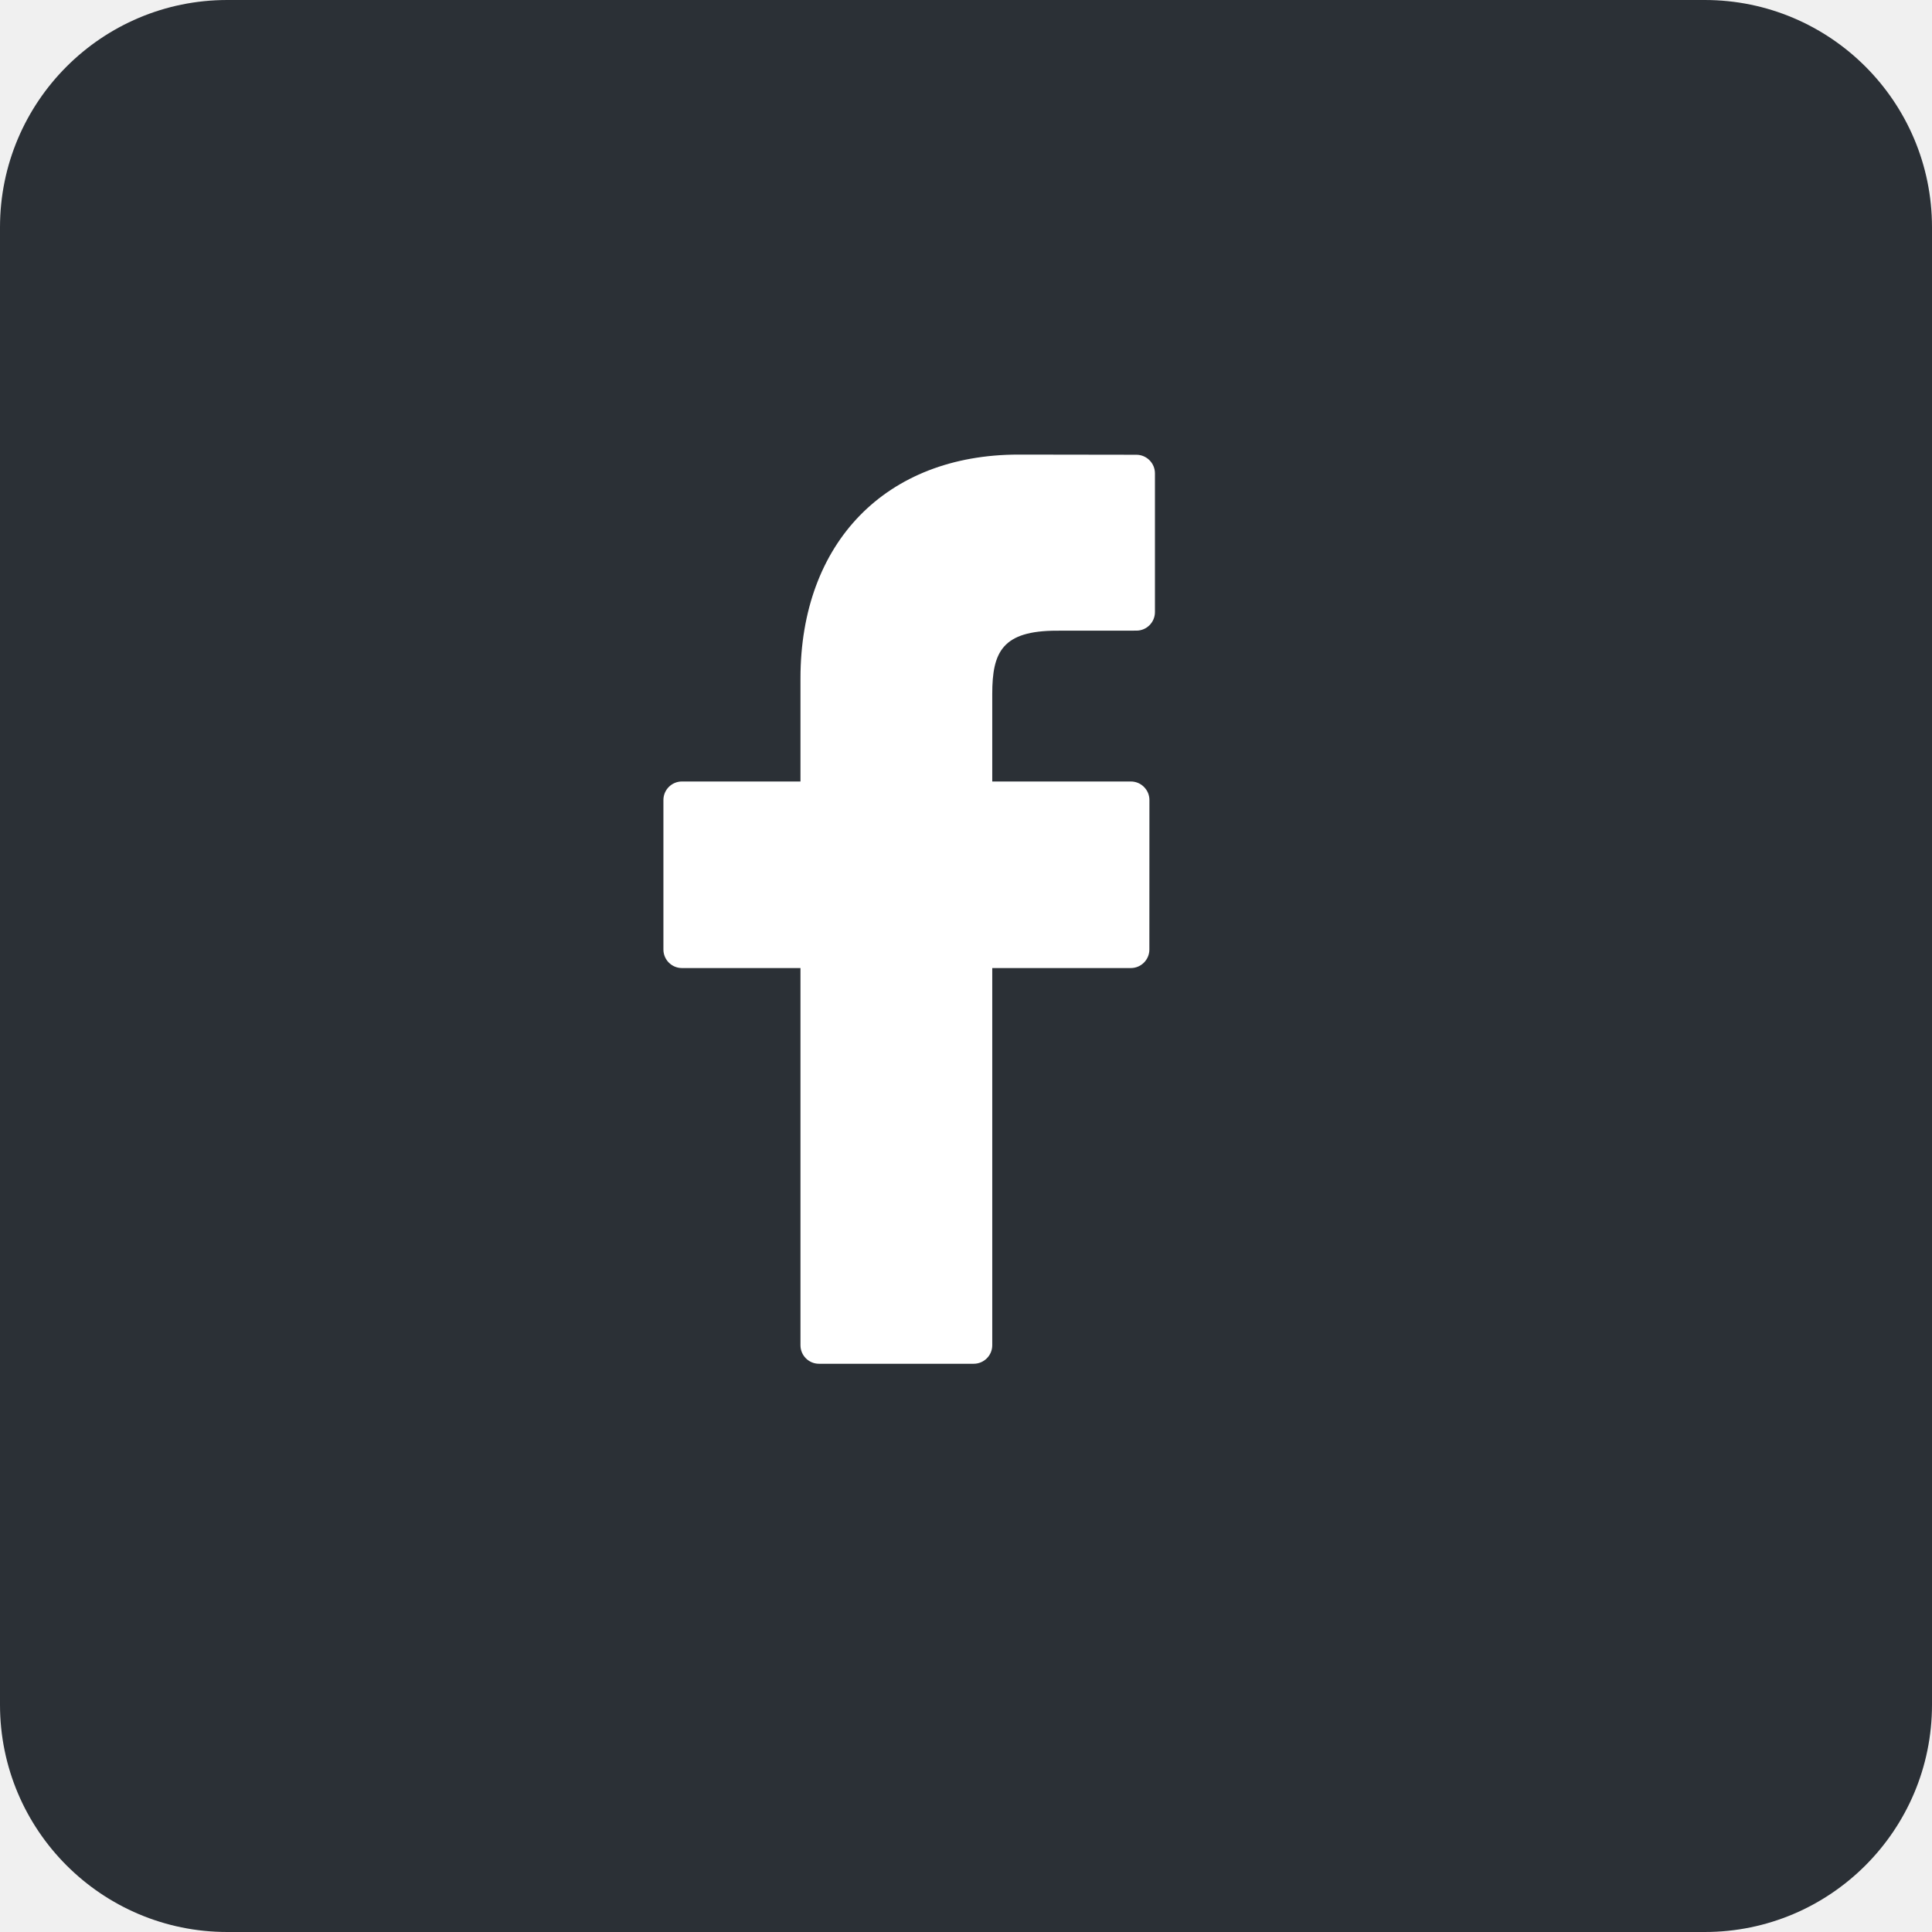
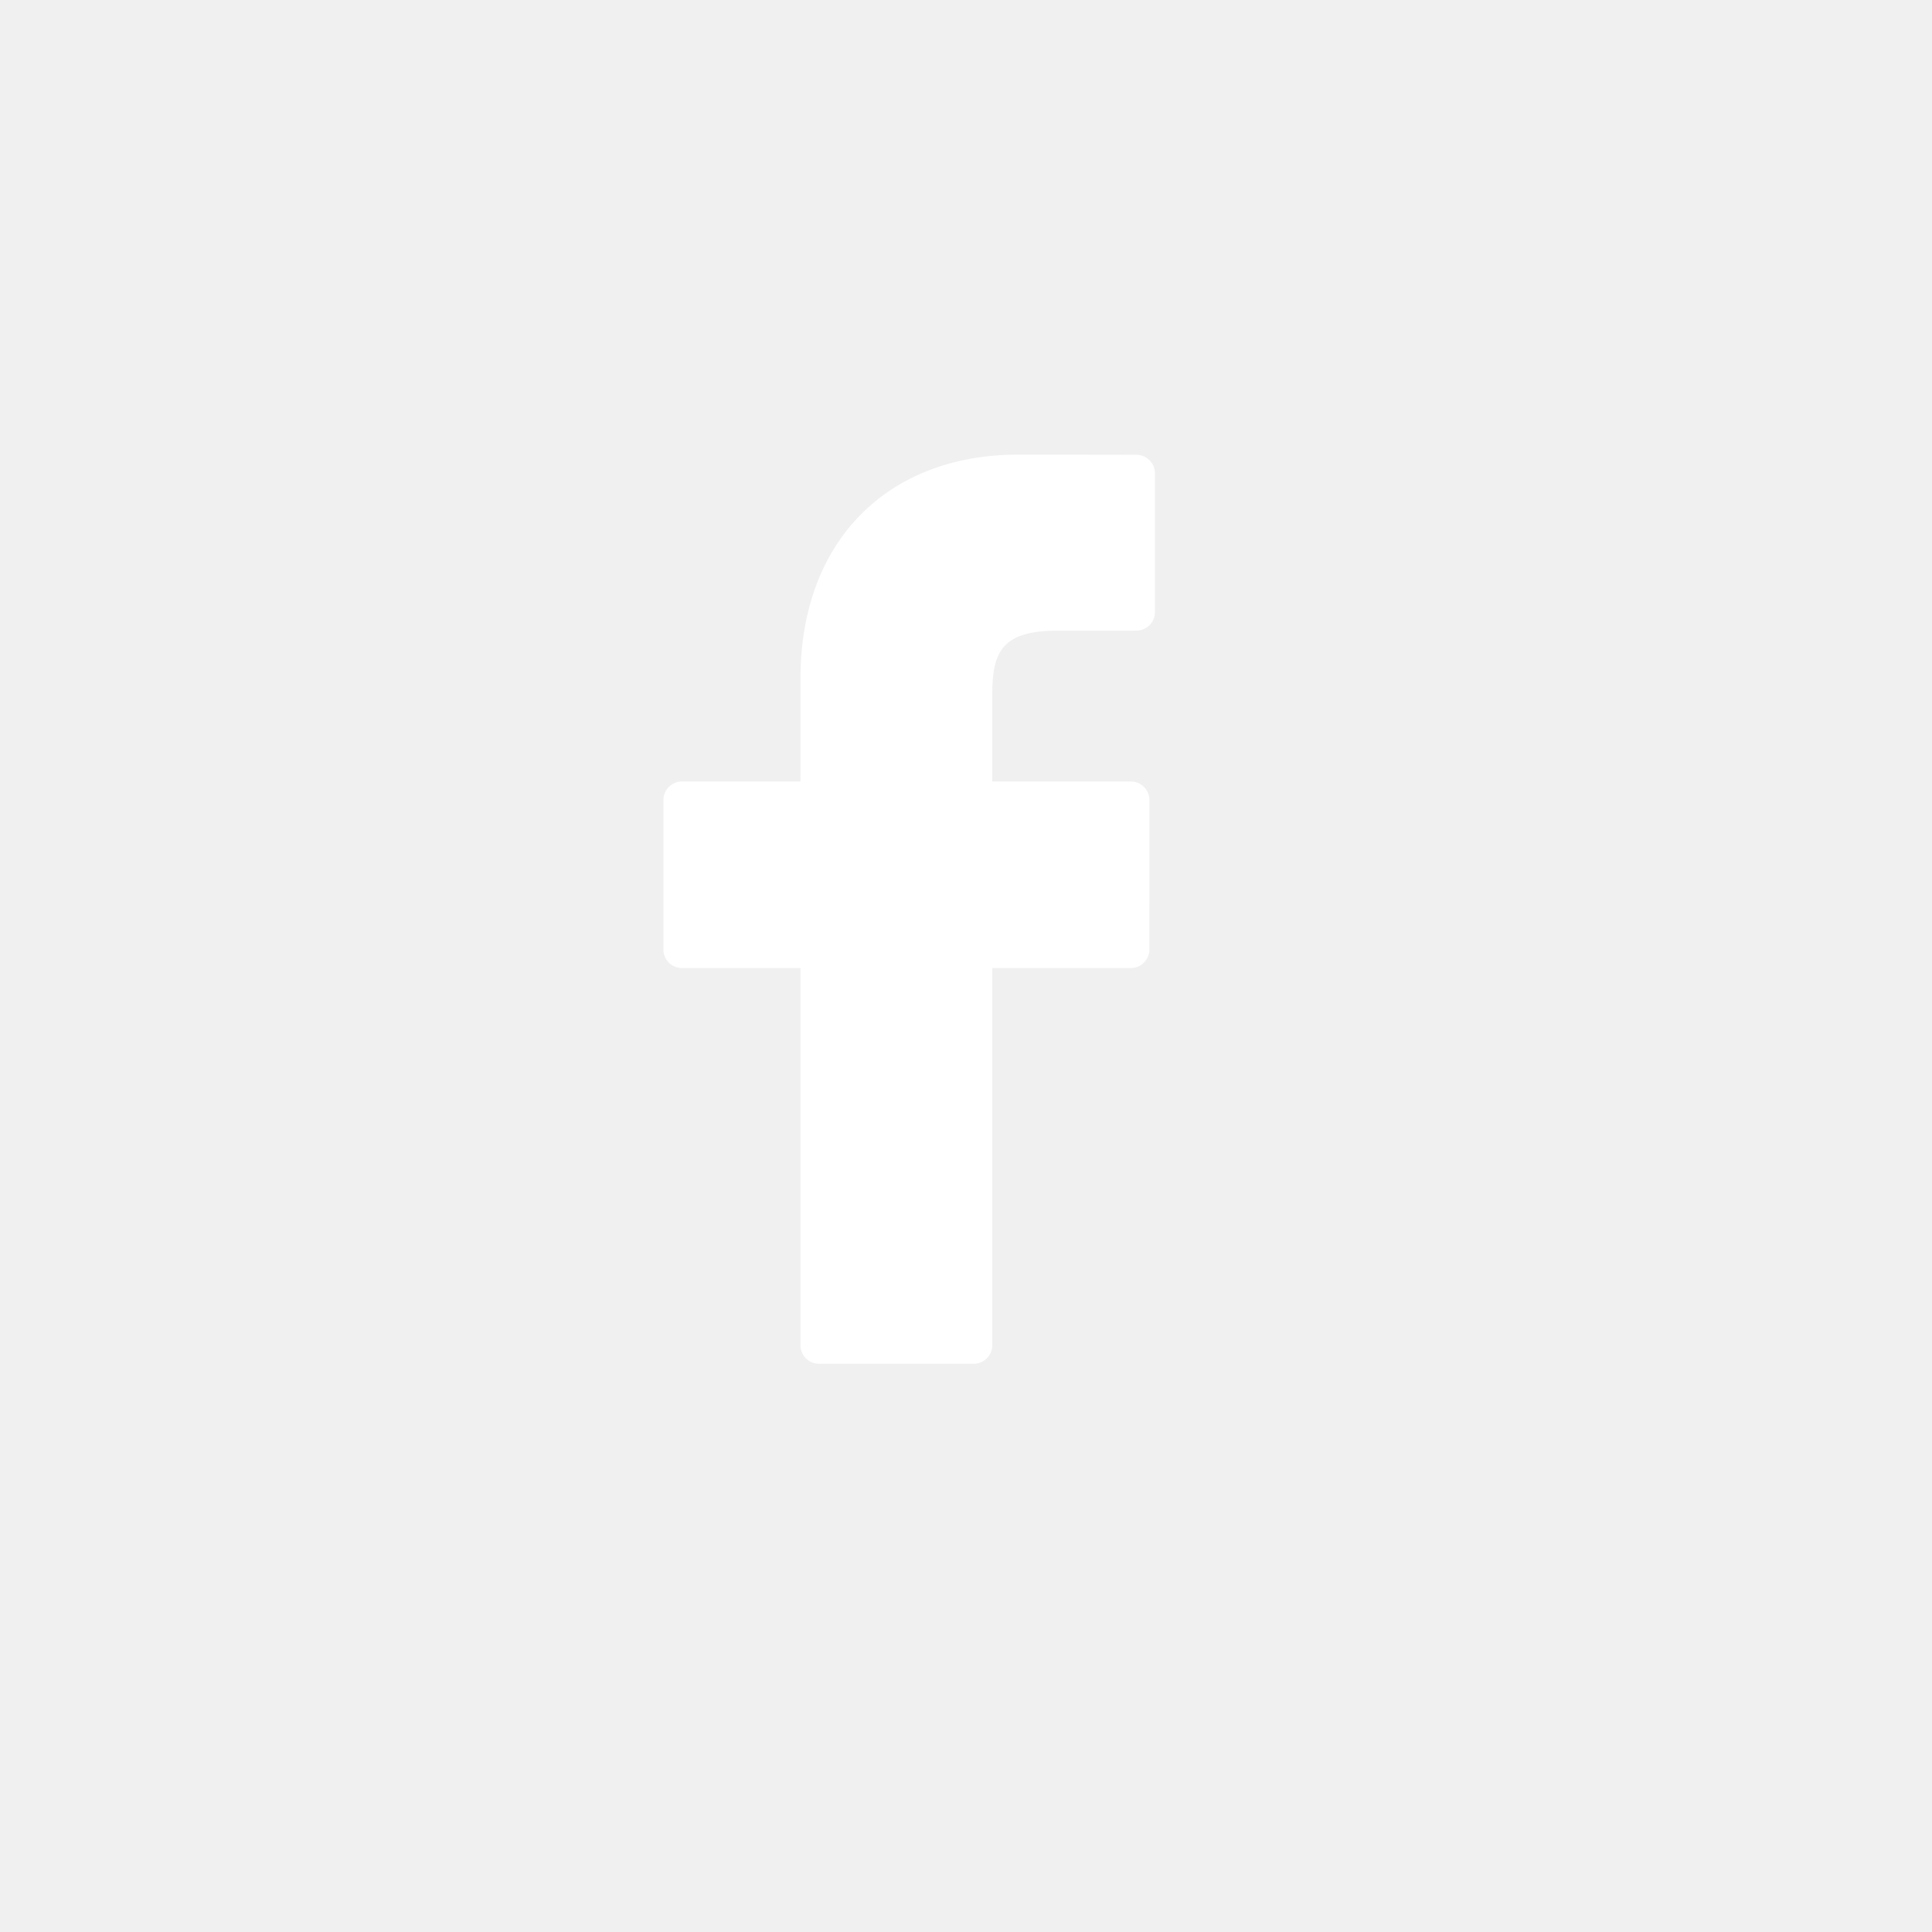
<svg xmlns="http://www.w3.org/2000/svg" width="34" height="34" viewBox="0 0 34 34" fill="none">
-   <path fill-rule="evenodd" clip-rule="evenodd" d="M4 0C1.791 0 0 1.791 0 4V30C0 32.209 1.791 34 4 34H30C32.209 34 34 32.209 34 30V4C34 1.791 32.209 0 30 0H4Z" fill="#2B3036" />
+   <path fill-rule="evenodd" clip-rule="evenodd" d="M4 0C1.791 0 0 1.791 0 4V30C0 32.209 1.791 34 4 34H30C32.209 34 34 32.209 34 30V4C34 1.791 32.209 0 30 0H4Z" />
  <g clip-path="url(#clip0)">
    <path d="M19.999 8.003L17.925 8C15.594 8 14.087 9.546 14.087 11.938V13.753H12.001C11.821 13.753 11.675 13.899 11.675 14.079V16.71C11.675 16.89 11.821 17.036 12.001 17.036H14.087V23.674C14.087 23.854 14.233 24 14.413 24H17.135C17.316 24 17.462 23.854 17.462 23.674V17.036H19.901C20.081 17.036 20.227 16.89 20.227 16.71L20.228 14.079C20.228 13.993 20.194 13.91 20.132 13.849C20.071 13.787 19.988 13.753 19.901 13.753H17.462V12.214C17.462 11.474 17.638 11.099 18.601 11.099L19.999 11.098C20.179 11.098 20.325 10.952 20.325 10.772V8.33C20.325 8.15 20.179 8.004 19.999 8.003Z" fill="white" />
  </g>
  <defs>
    <clipPath id="clip0">
      <rect width="16" height="16" fill="white" transform="translate(8 8)" />
    </clipPath>
  </defs>
</svg>
